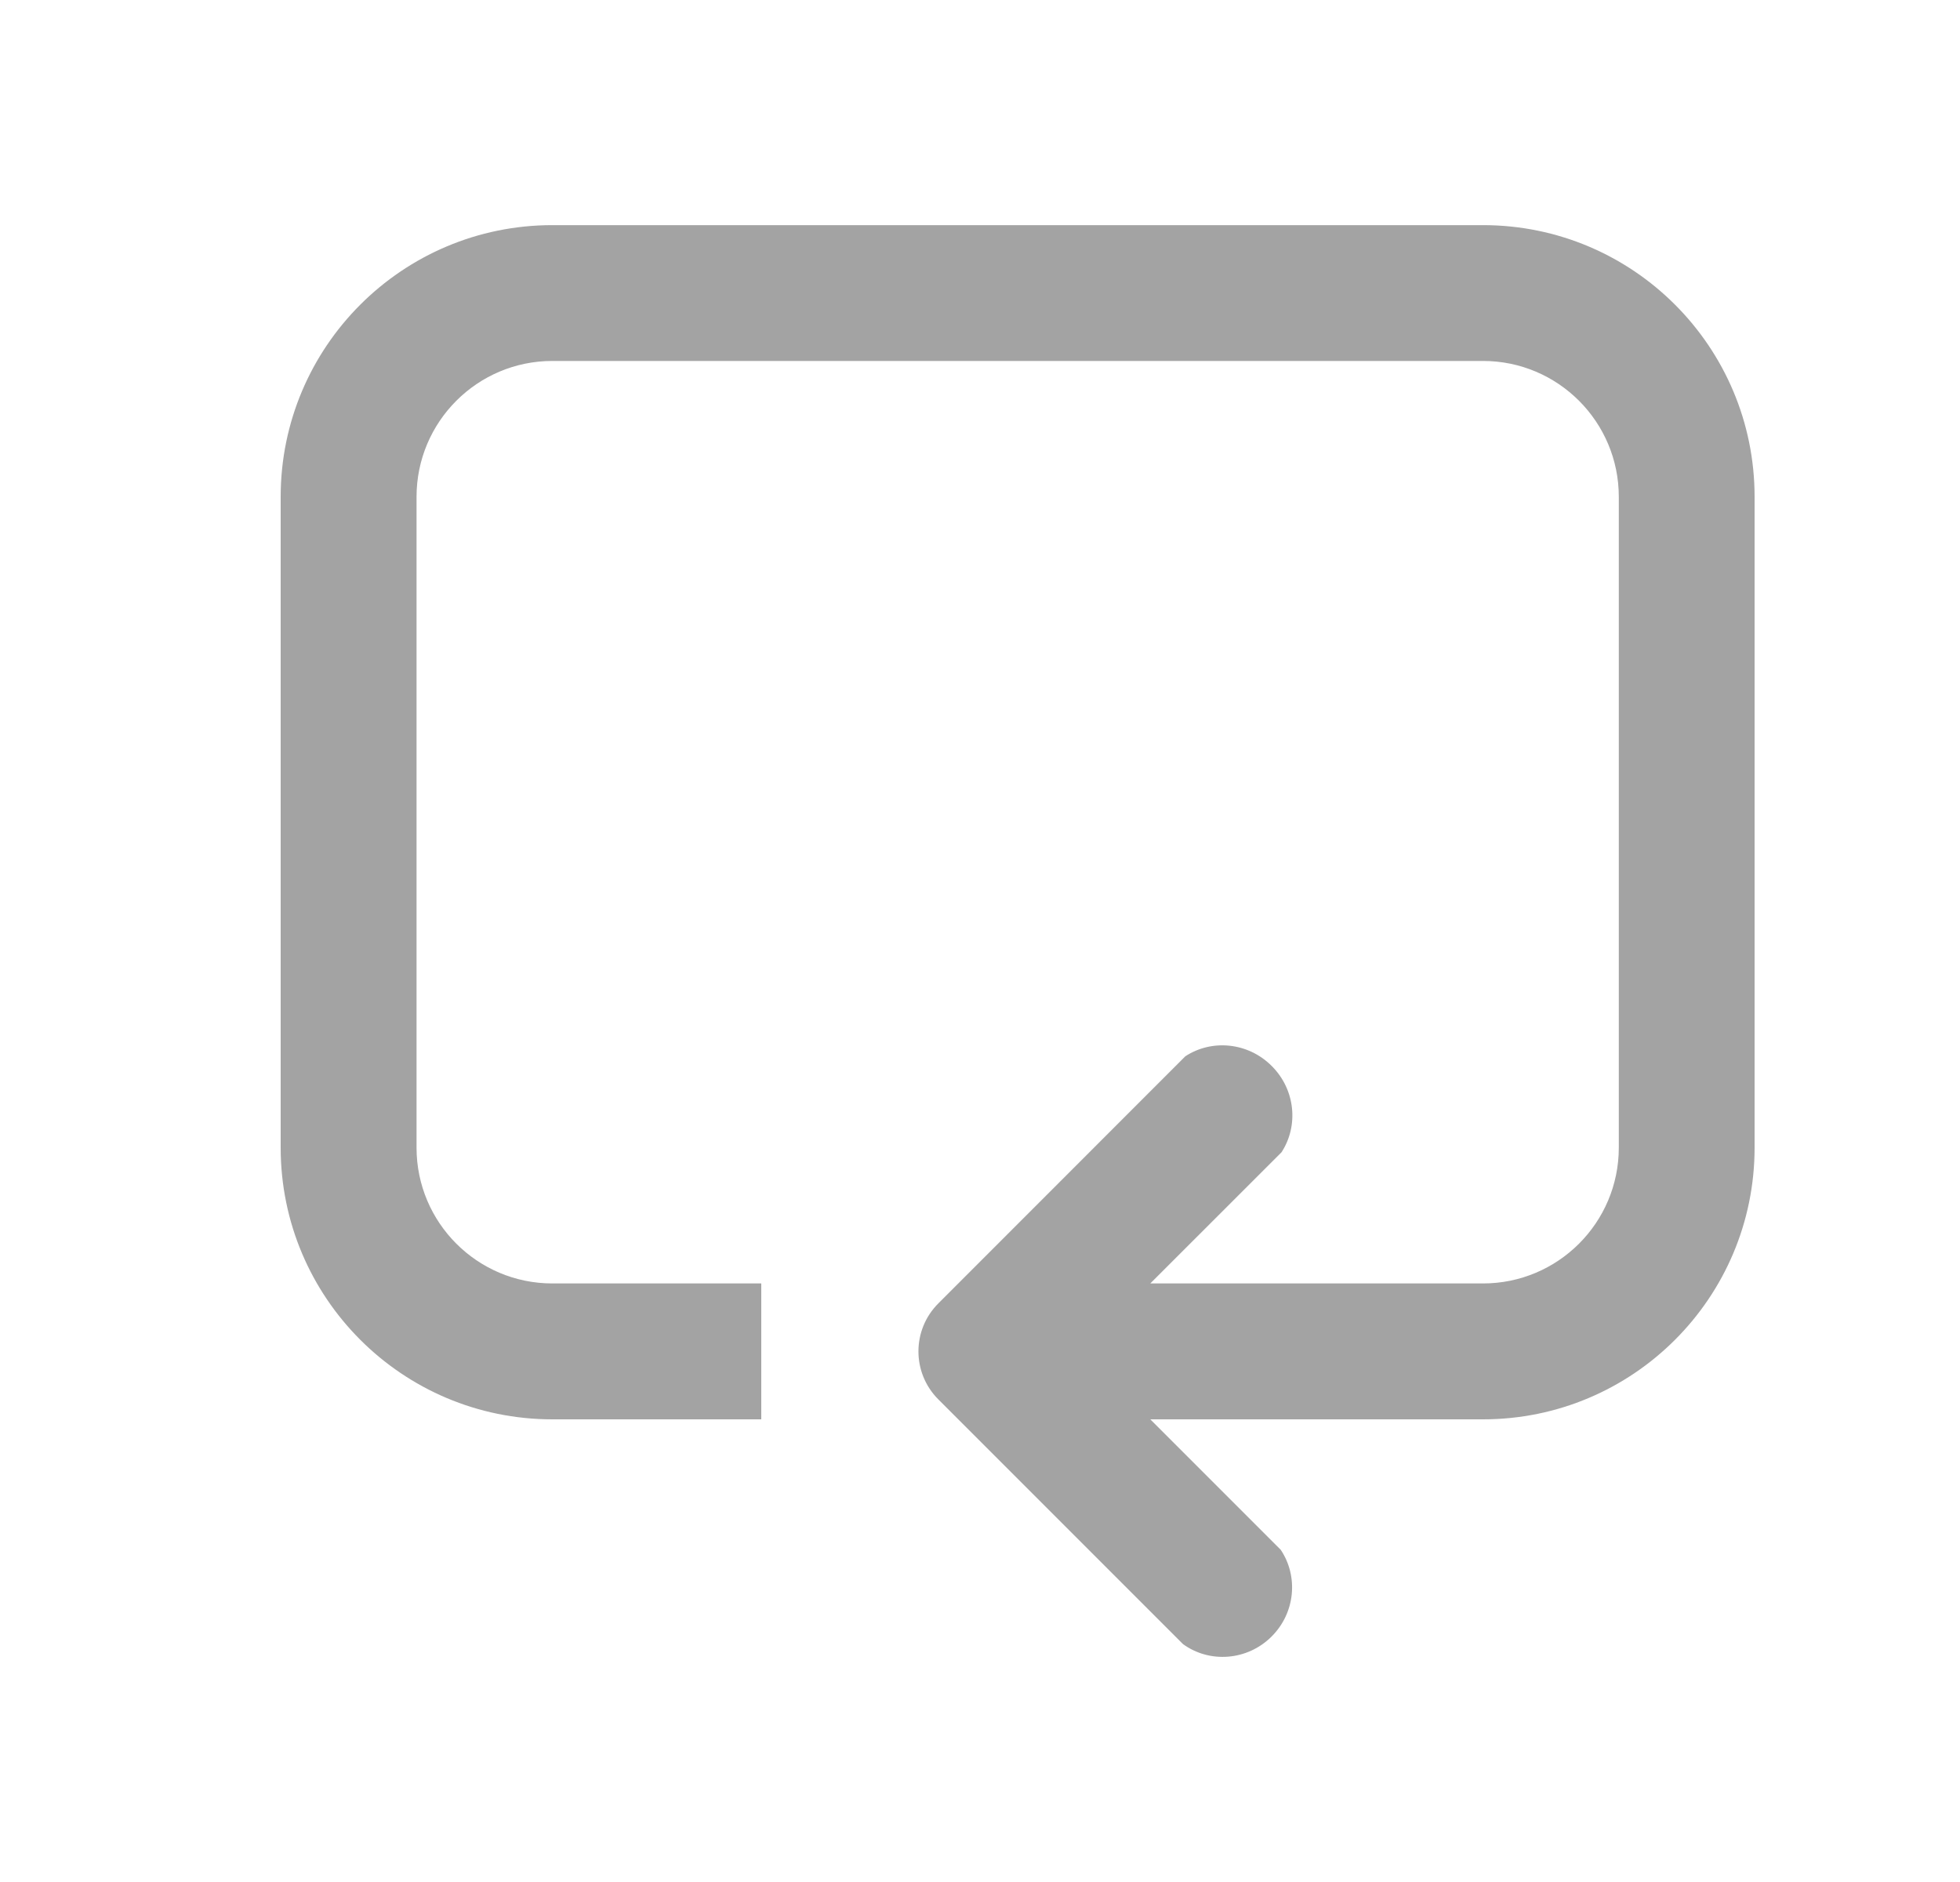
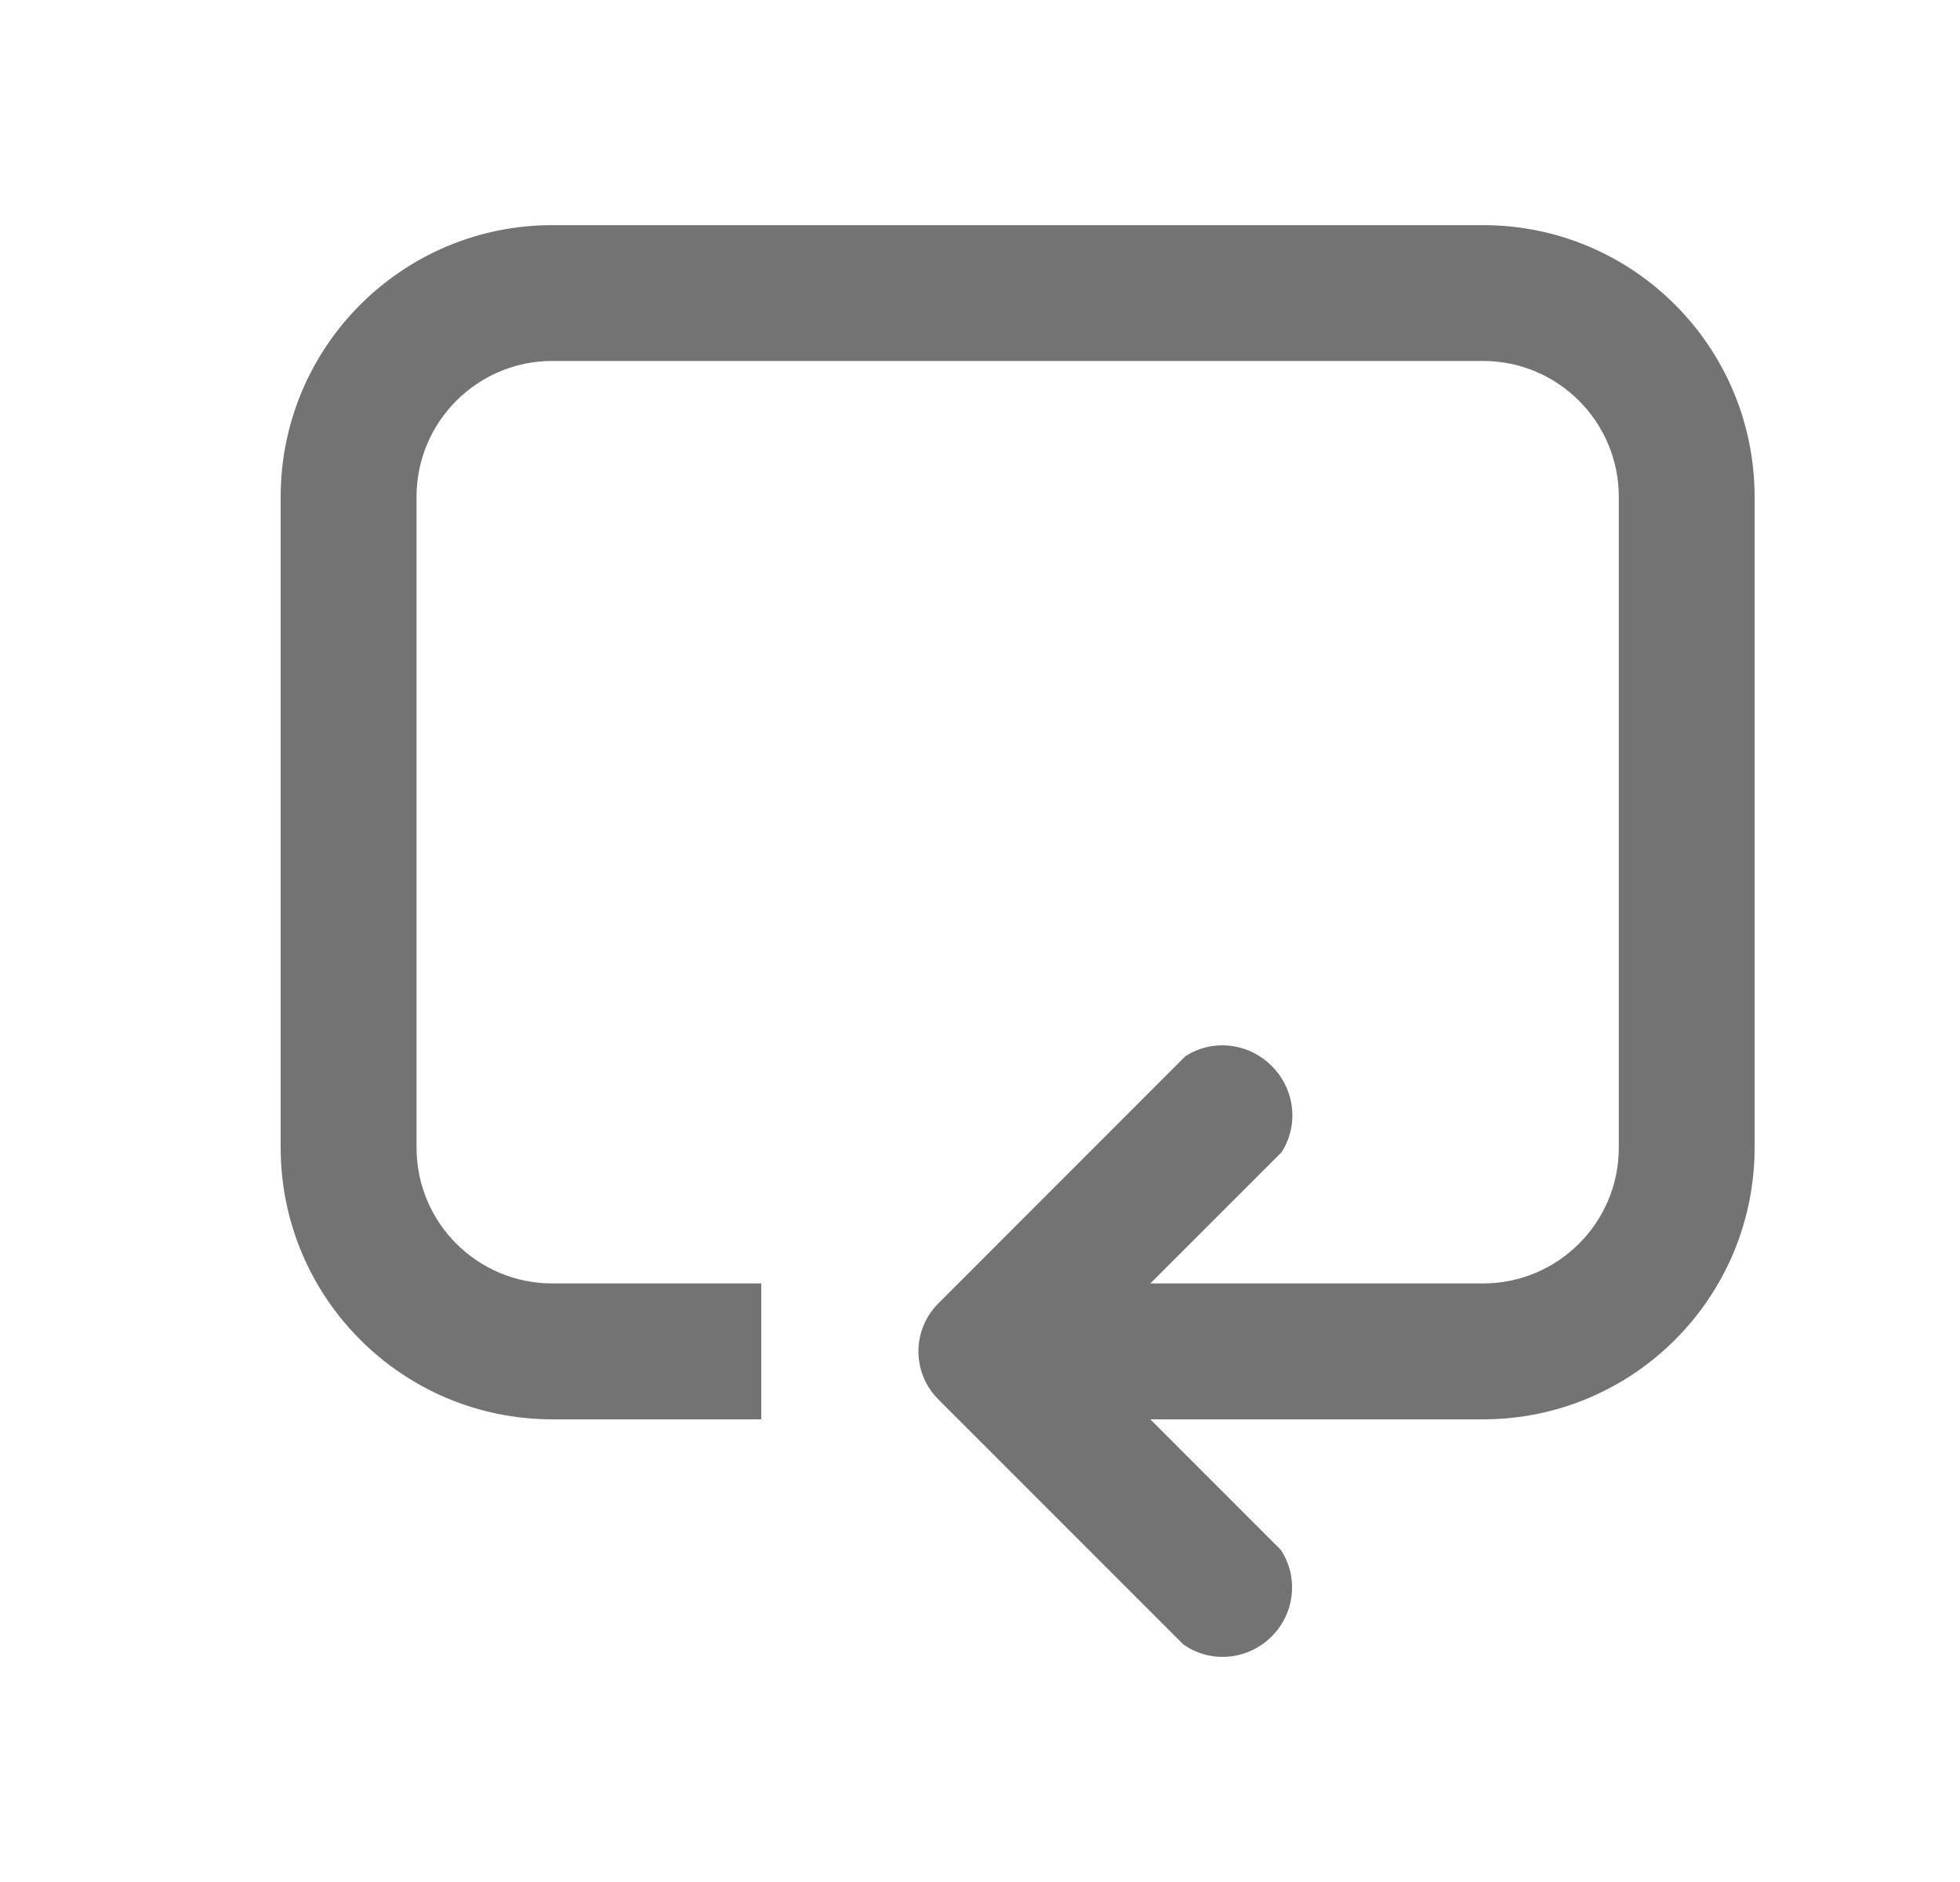
<svg xmlns="http://www.w3.org/2000/svg" width="25" height="24" viewBox="0 0 25 24" fill="none">
-   <path d="M18.916 4.603C19.872 4.603 20.648 5.379 20.648 6.336V14.635C20.648 15.592 19.872 16.367 18.916 16.367H14.672L16.346 14.694C16.566 14.356 16.523 13.895 16.221 13.594C15.919 13.291 15.457 13.249 15.119 13.47L11.969 16.621C11.63 16.959 11.63 17.508 11.969 17.846L15.089 20.966C15.428 21.213 15.91 21.179 16.22 20.869C16.523 20.566 16.562 20.101 16.336 19.764L14.672 18.1H18.916C20.829 18.1 22.38 16.549 22.38 14.635V6.336C22.38 4.422 20.829 2.871 18.916 2.871H7.045C5.132 2.871 3.58 4.422 3.58 6.336V14.635C3.58 16.549 5.132 18.1 7.045 18.1H9.71V16.367H7.045C6.089 16.367 5.313 15.592 5.313 14.635V6.336C5.313 5.379 6.089 4.603 7.045 4.603H18.916Z" fill="#a3a3a3" />
+   <path d="M18.916 4.603C19.872 4.603 20.648 5.379 20.648 6.336V14.635C20.648 15.592 19.872 16.367 18.916 16.367H14.672L16.346 14.694C16.566 14.356 16.523 13.895 16.221 13.594C15.919 13.291 15.457 13.249 15.119 13.47L11.969 16.621C11.63 16.959 11.63 17.508 11.969 17.846L15.089 20.966C15.428 21.213 15.91 21.179 16.22 20.869C16.523 20.566 16.562 20.101 16.336 19.764L14.672 18.1H18.916C20.829 18.1 22.38 16.549 22.38 14.635V6.336C22.38 4.422 20.829 2.871 18.916 2.871H7.045C5.132 2.871 3.58 4.422 3.58 6.336V14.635C3.58 16.549 5.132 18.1 7.045 18.1H9.71V16.367H7.045C6.089 16.367 5.313 15.592 5.313 14.635V6.336C5.313 5.379 6.089 4.603 7.045 4.603H18.916Z" fill="#737373" />
</svg>
